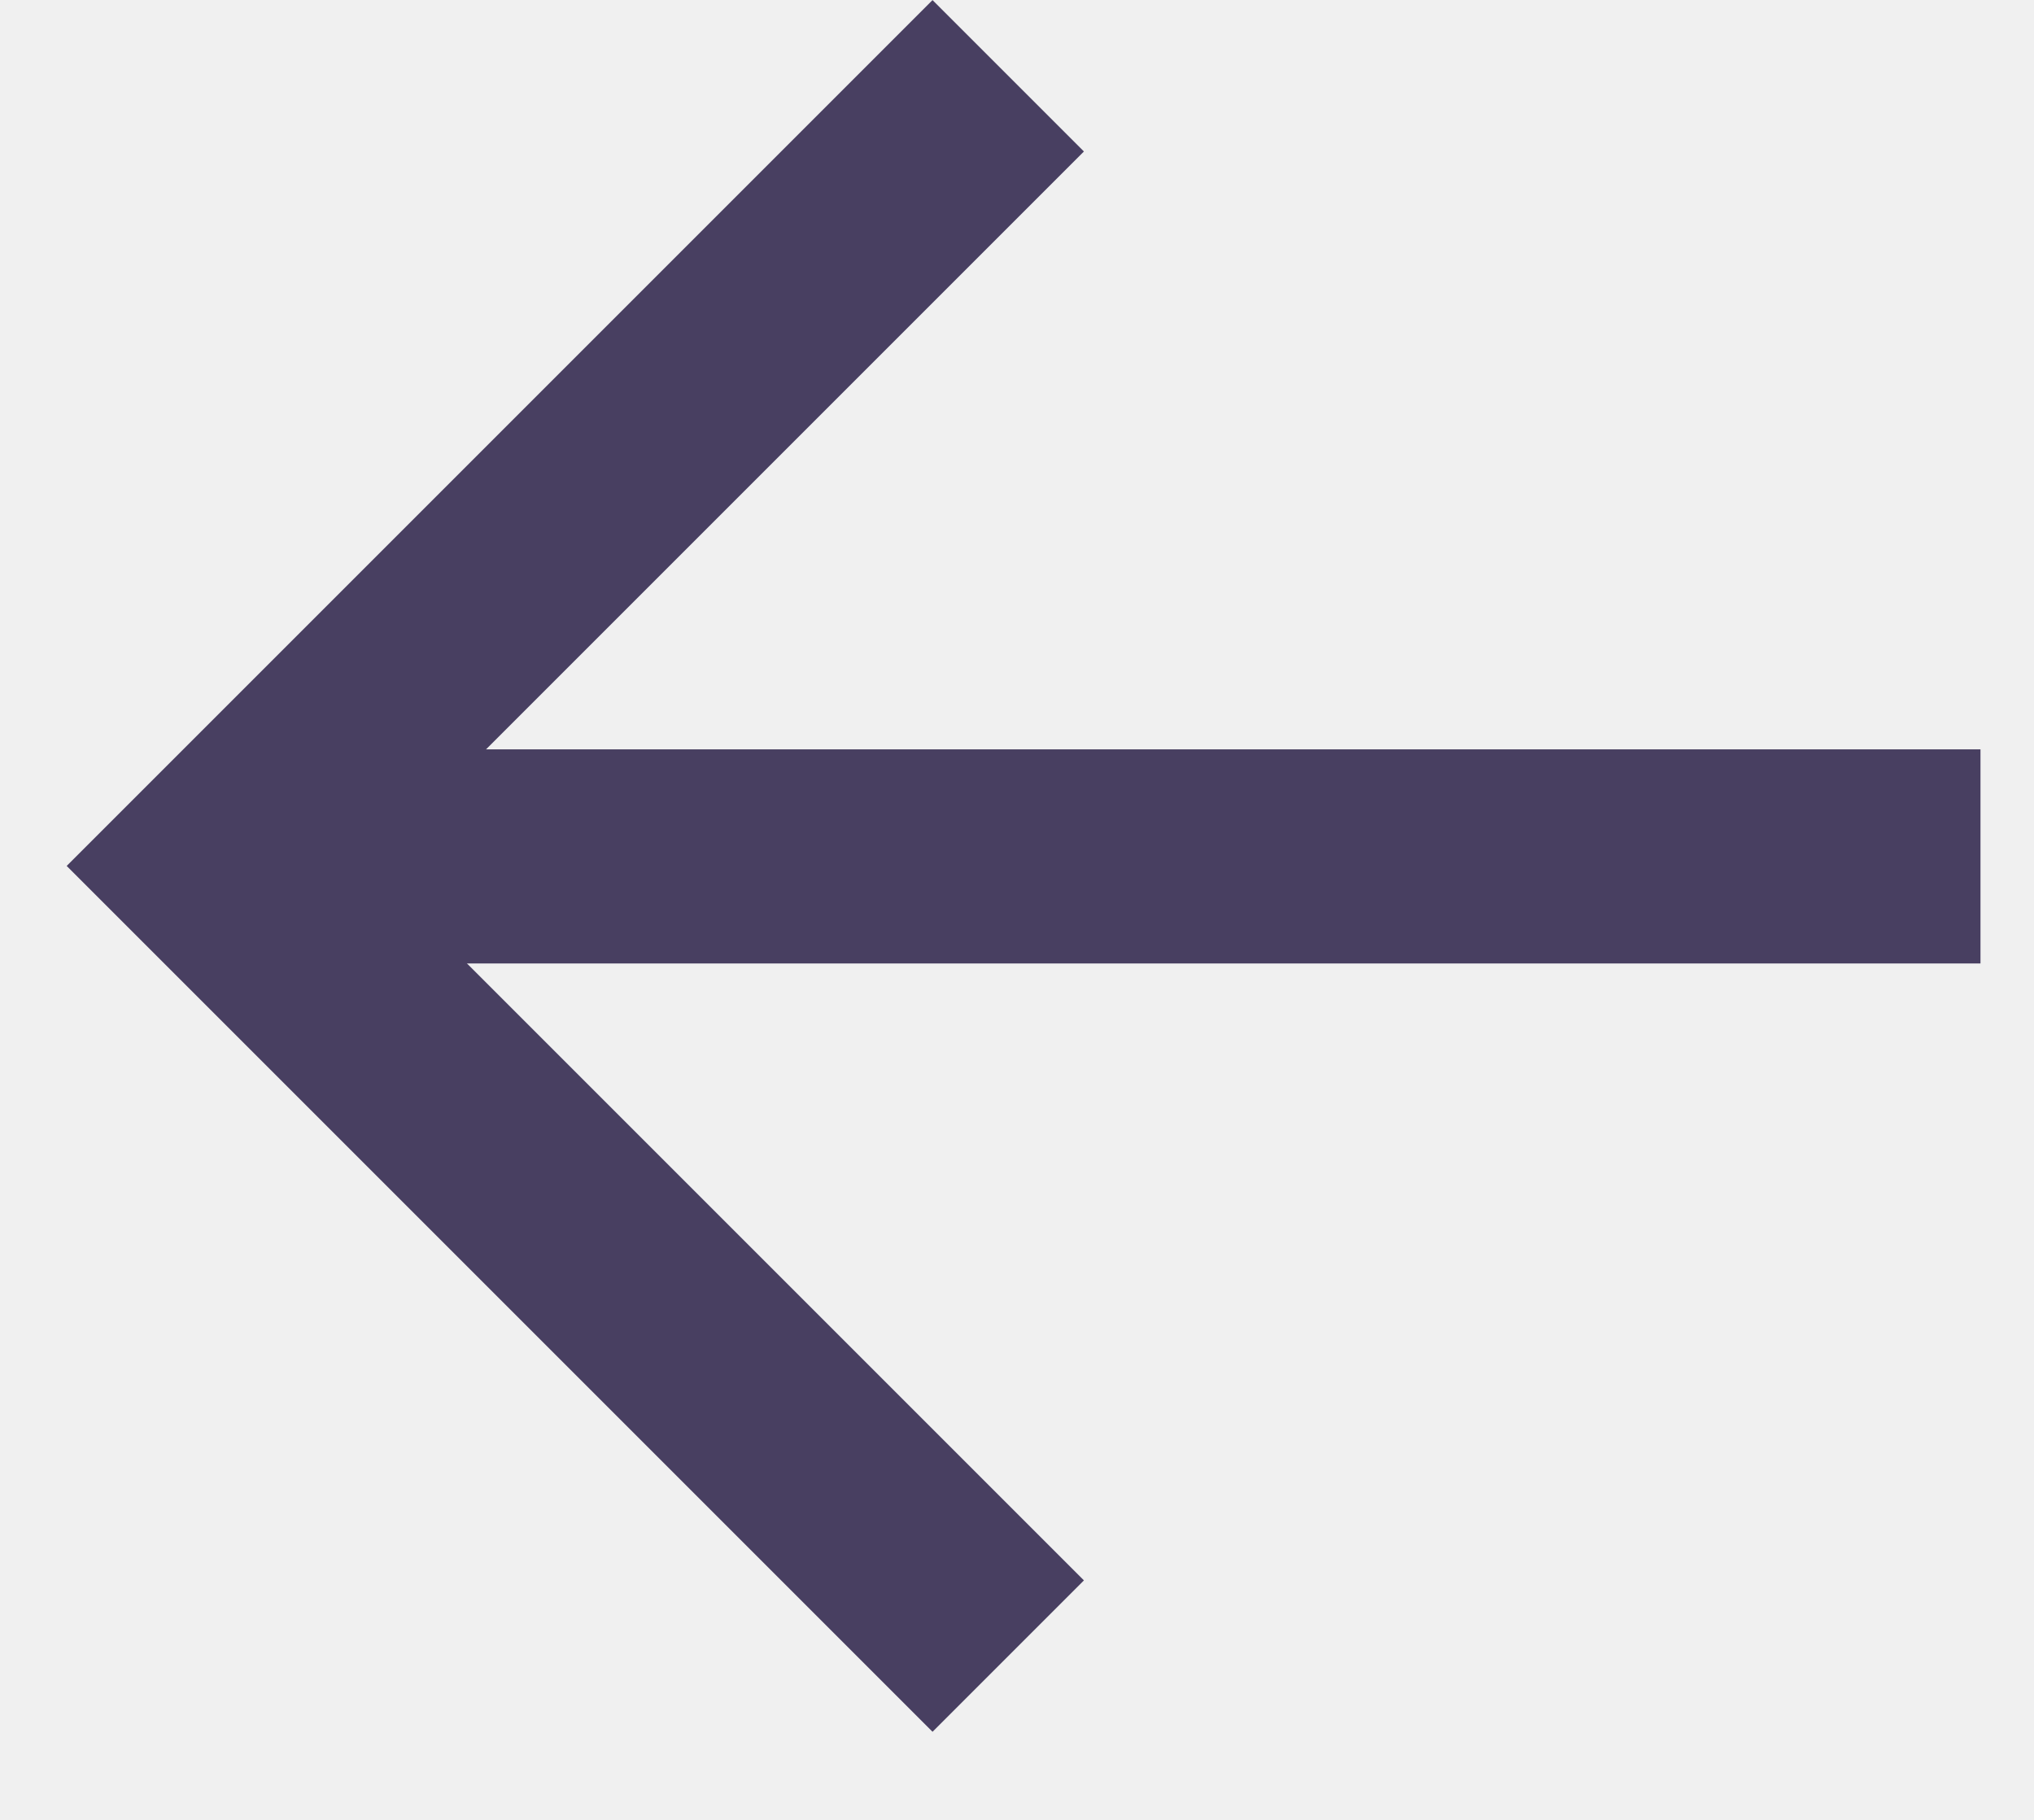
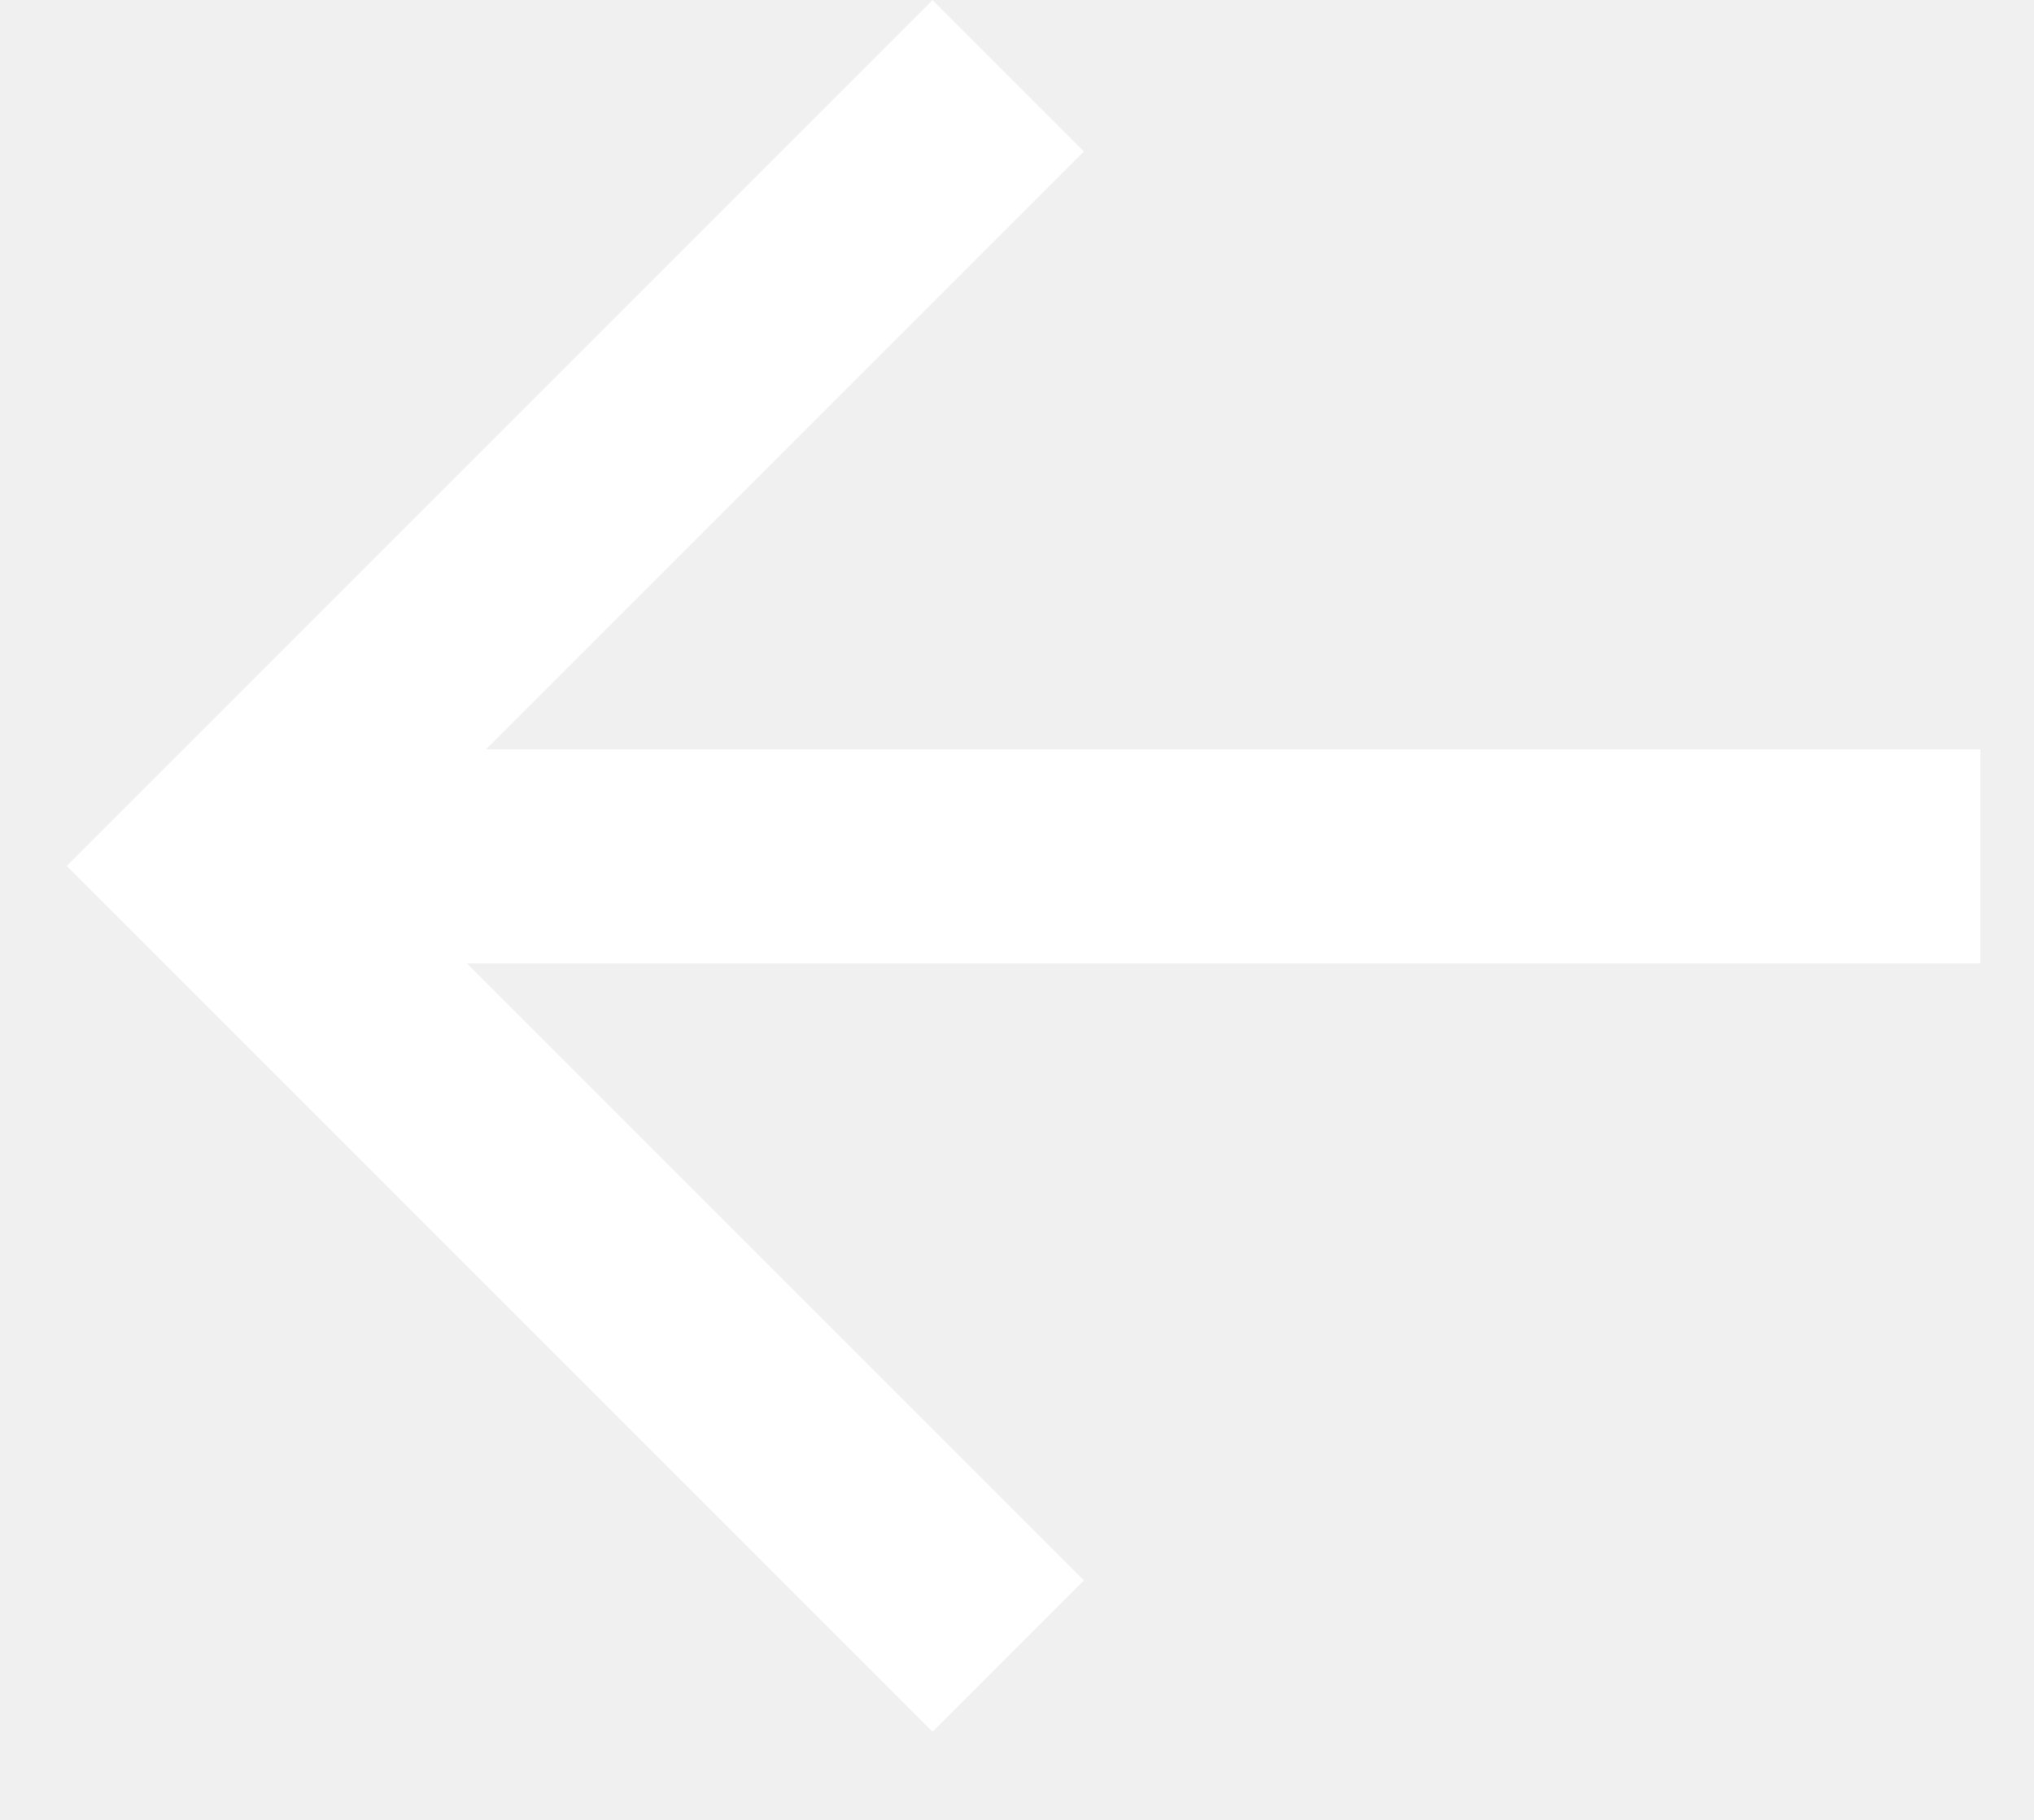
<svg xmlns="http://www.w3.org/2000/svg" width="19px" height="17px" viewBox="0 0 19 17" version="1.1">
  <g id="Page-1" stroke="none" stroke-width="1" fill="none" fill-rule="evenodd">
-     <g id="Search-Results-Copy-4" transform="translate(-13, -22)" fill-rule="nonzero" stroke="#483F61" stroke-width="2">
+     <g id="Search-Results-Copy-4" transform="translate(-13, -22)" fill-rule="nonzero" stroke="#fff" stroke-width="2">
      <g id="Group" transform="translate(-13, 2)">
        <g id="Group-3" transform="translate(28, 20)">
          <g id="Group-8">
            <path d="M2,8 L15.5,8" id="Line-3" stroke-linecap="square" />
            <polyline id="Path-3" points="7.418 15.47 0.037 8.089 7.418 0.708" />
          </g>
        </g>
      </g>
    </g>
  </g>
</svg>
